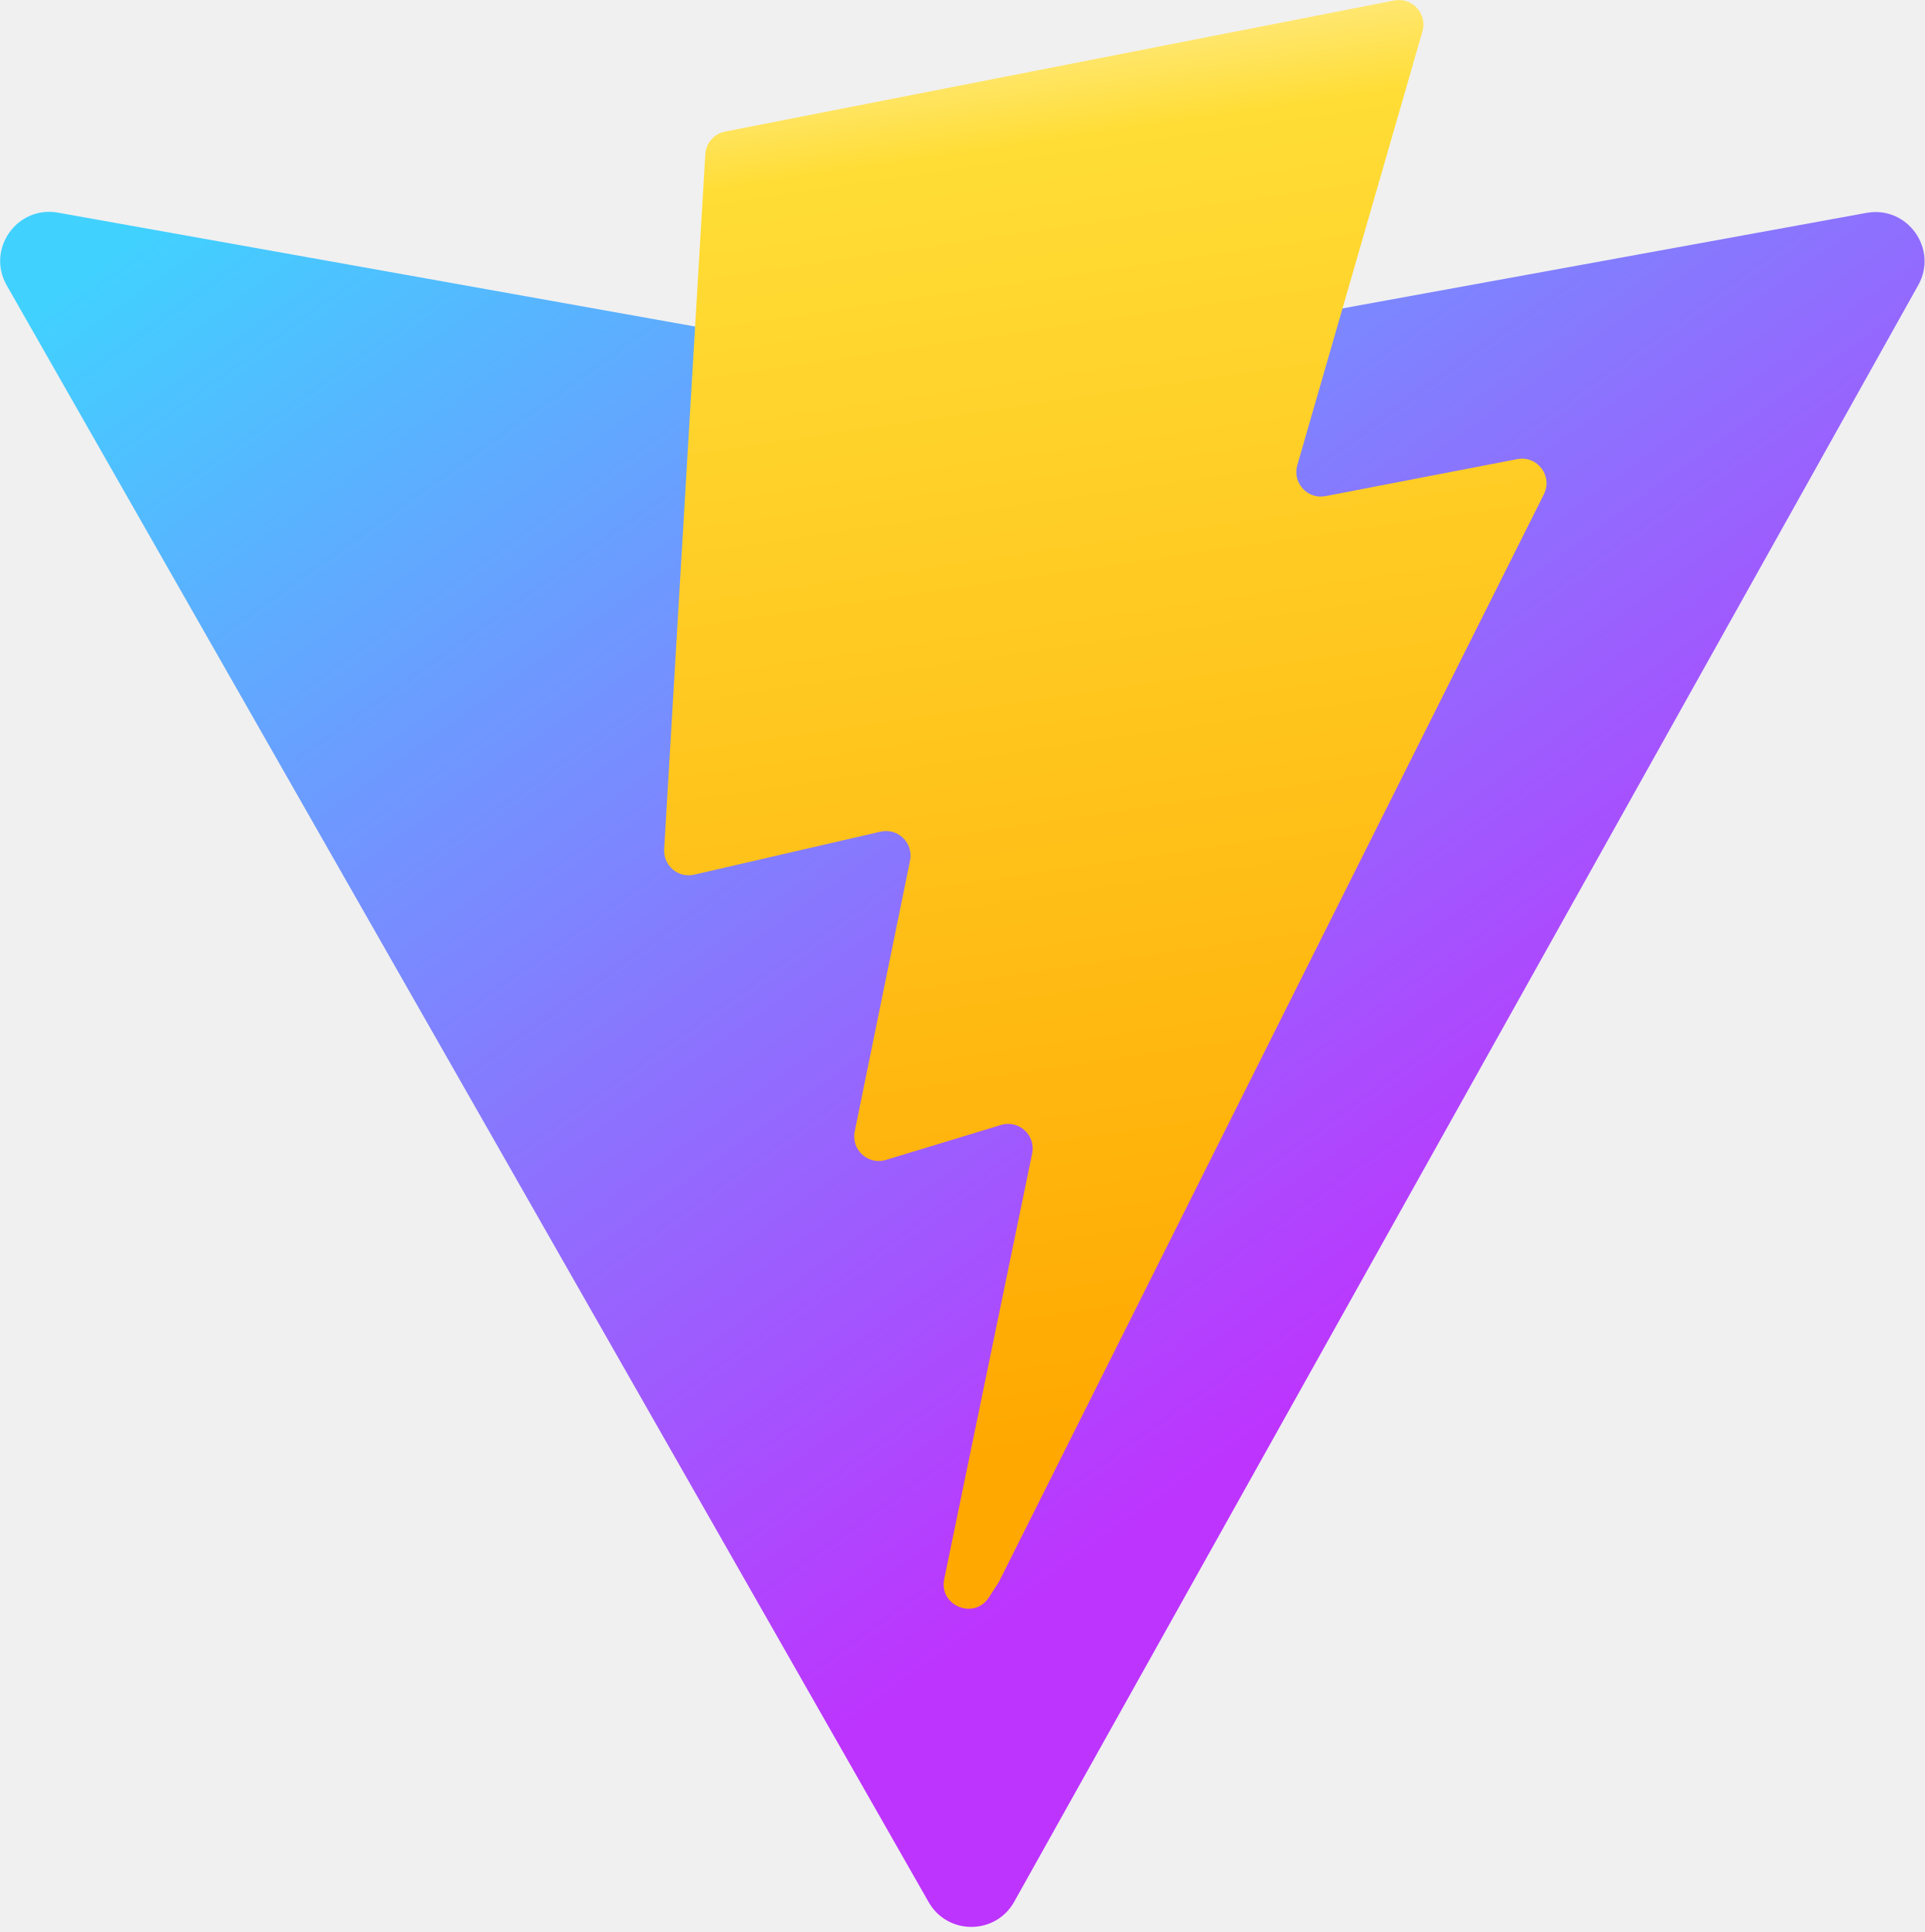
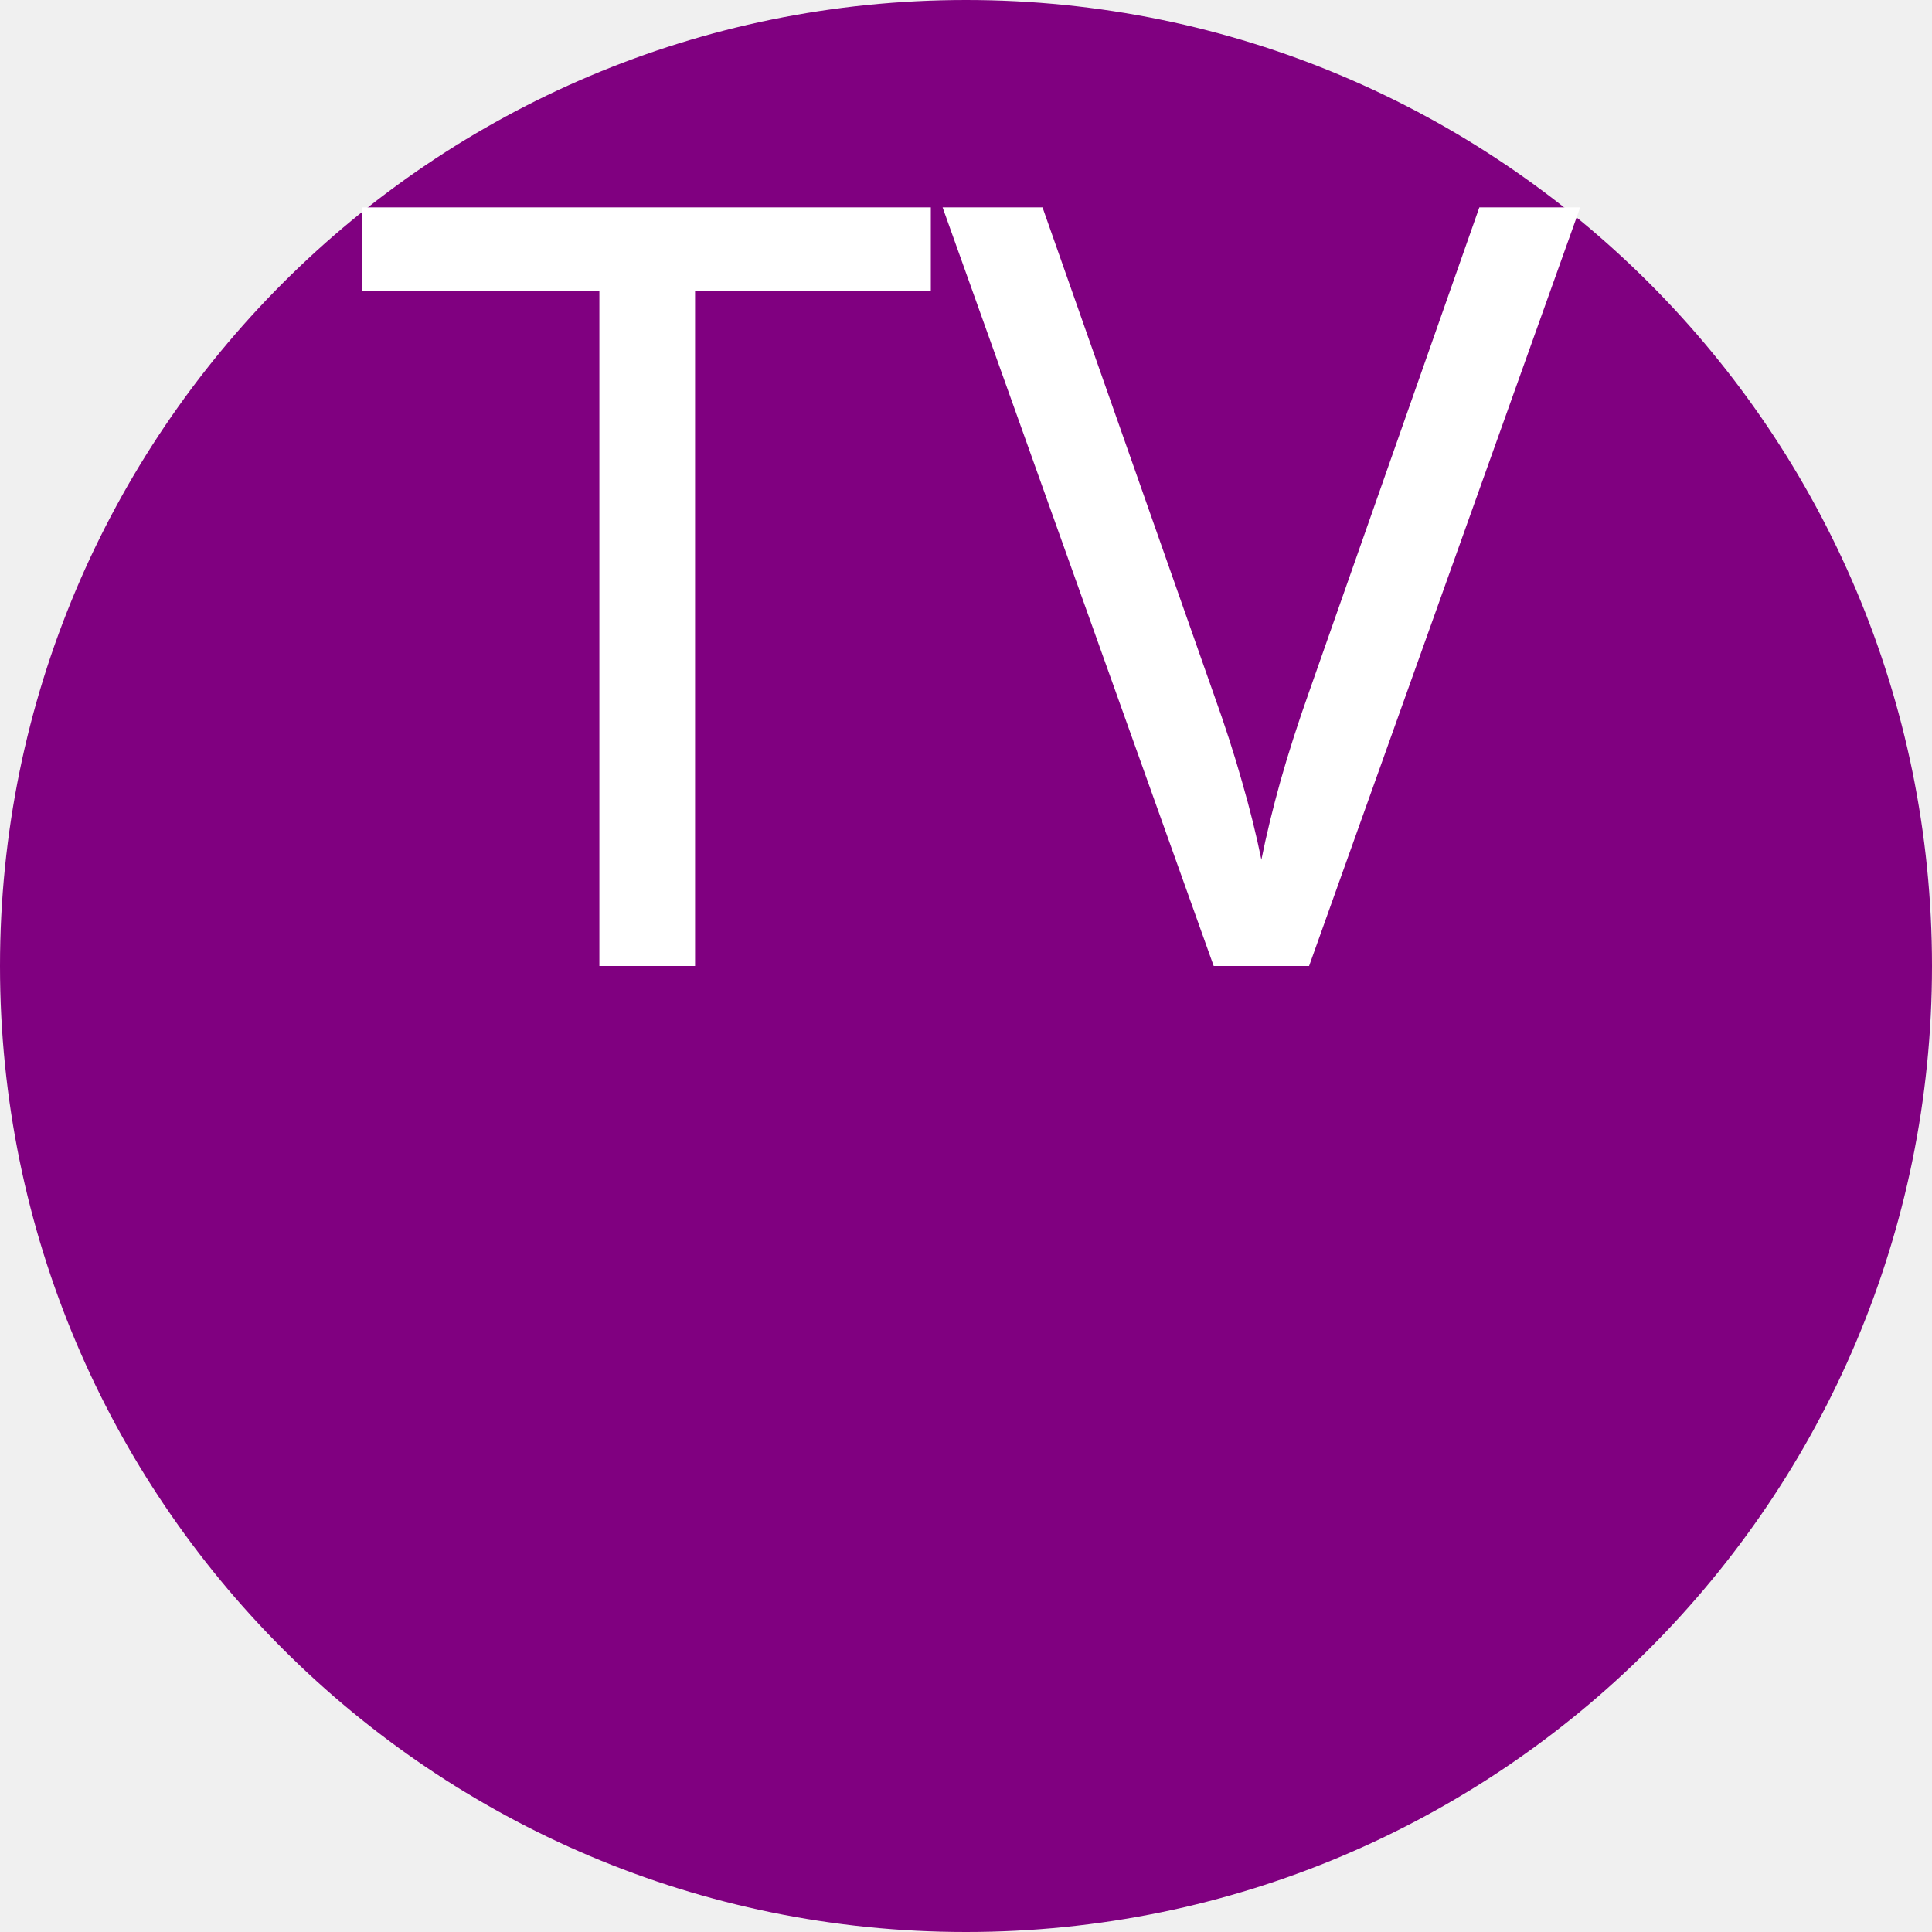
- <svg xmlns="http://www.w3.org/2000/svg" aria-hidden="true" role="img" class="iconify iconify--logos" width="31.88" height="32" preserveAspectRatio="xMidYMid meet" viewBox="0 0 256 257">
-   <defs>
-     <linearGradient id="IconifyId1813088fe1fbc01fb466" x1="-.828%" x2="57.636%" y1="7.652%" y2="78.411%">
-       <stop offset="0%" stop-color="#41D1FF" />
-       <stop offset="100%" stop-color="#BD34FE" />
-     </linearGradient>
-     <linearGradient id="IconifyId1813088fe1fbc01fb467" x1="43.376%" x2="50.316%" y1="2.242%" y2="89.03%">
-       <stop offset="0%" stop-color="#FFEA83" />
-       <stop offset="8.333%" stop-color="#FFDD35" />
-       <stop offset="100%" stop-color="#FFA800" />
-     </linearGradient>
-   </defs>
-   <path fill="url(#IconifyId1813088fe1fbc01fb466)" d="M255.153 37.938L134.897 252.976c-2.483 4.44-8.862 4.466-11.382.048L.875 37.958c-2.746-4.814 1.371-10.646 6.827-9.67l120.385 21.517a6.537 6.537 0 0 0 2.322-.004l117.867-21.483c5.438-.991 9.574 4.796 6.877 9.62Z" />
-   <path fill="url(#IconifyId1813088fe1fbc01fb467)" d="M185.432.063L96.44 17.501a3.268 3.268 0 0 0-2.634 3.014l-5.474 92.456a3.268 3.268 0 0 0 3.997 3.378l24.777-5.718c2.318-.535 4.413 1.507 3.936 3.838l-7.361 36.047c-.495 2.426 1.782 4.5 4.151 3.78l15.304-4.649c2.372-.72 4.652 1.36 4.15 3.788l-11.698 56.621c-.732 3.542 3.979 5.473 5.943 2.437l1.313-2.028l72.516-144.72c1.215-2.423-.88-5.186-3.54-4.672l-25.505 4.922c-2.396.462-4.435-1.77-3.759-4.114l16.646-57.705c.677-2.35-1.37-4.583-3.769-4.113Z" />
+ <svg xmlns="http://www.w3.org/2000/svg" viewBox="0 0 100 100">
+   <circle cx="50" cy="50" r="50" fill="#800080" />
+   <text x="50%" y="50%" font-family="Noto Serif Thai" font-weight="400" font-size="55" text-anchor="middle" alignment-baseline="middle" fill="#ffffff">TV</text>
</svg>
